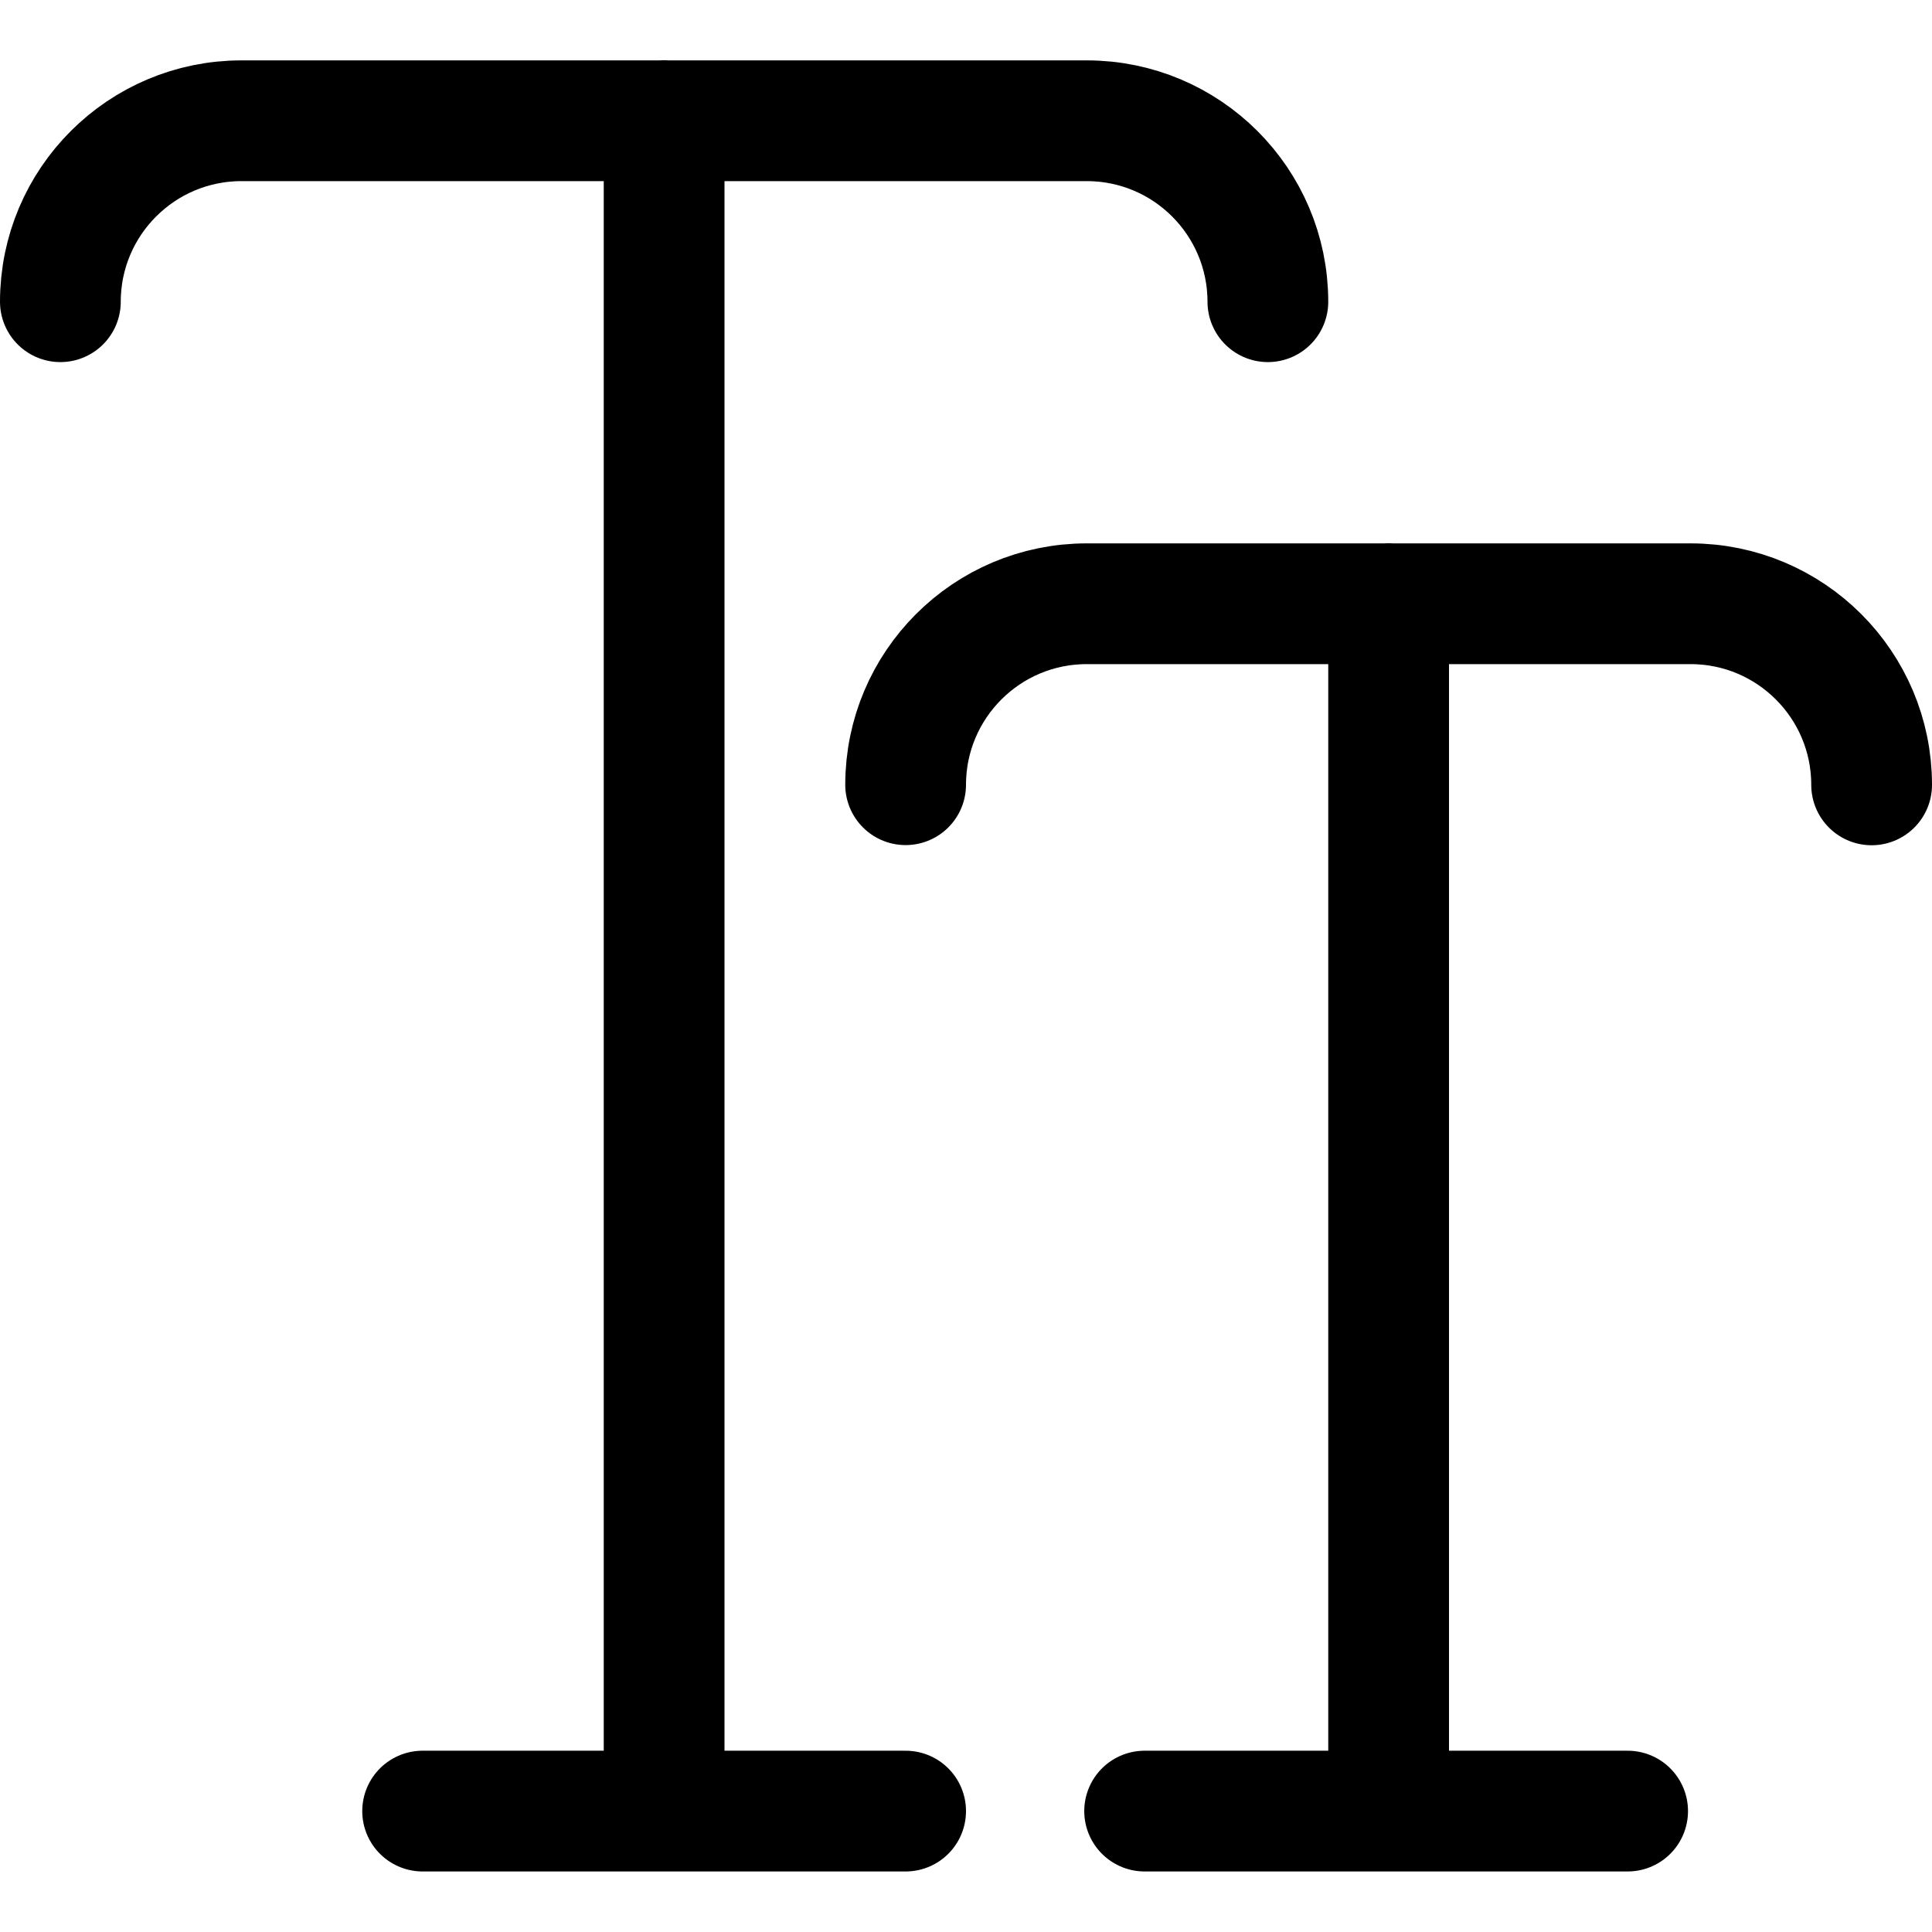
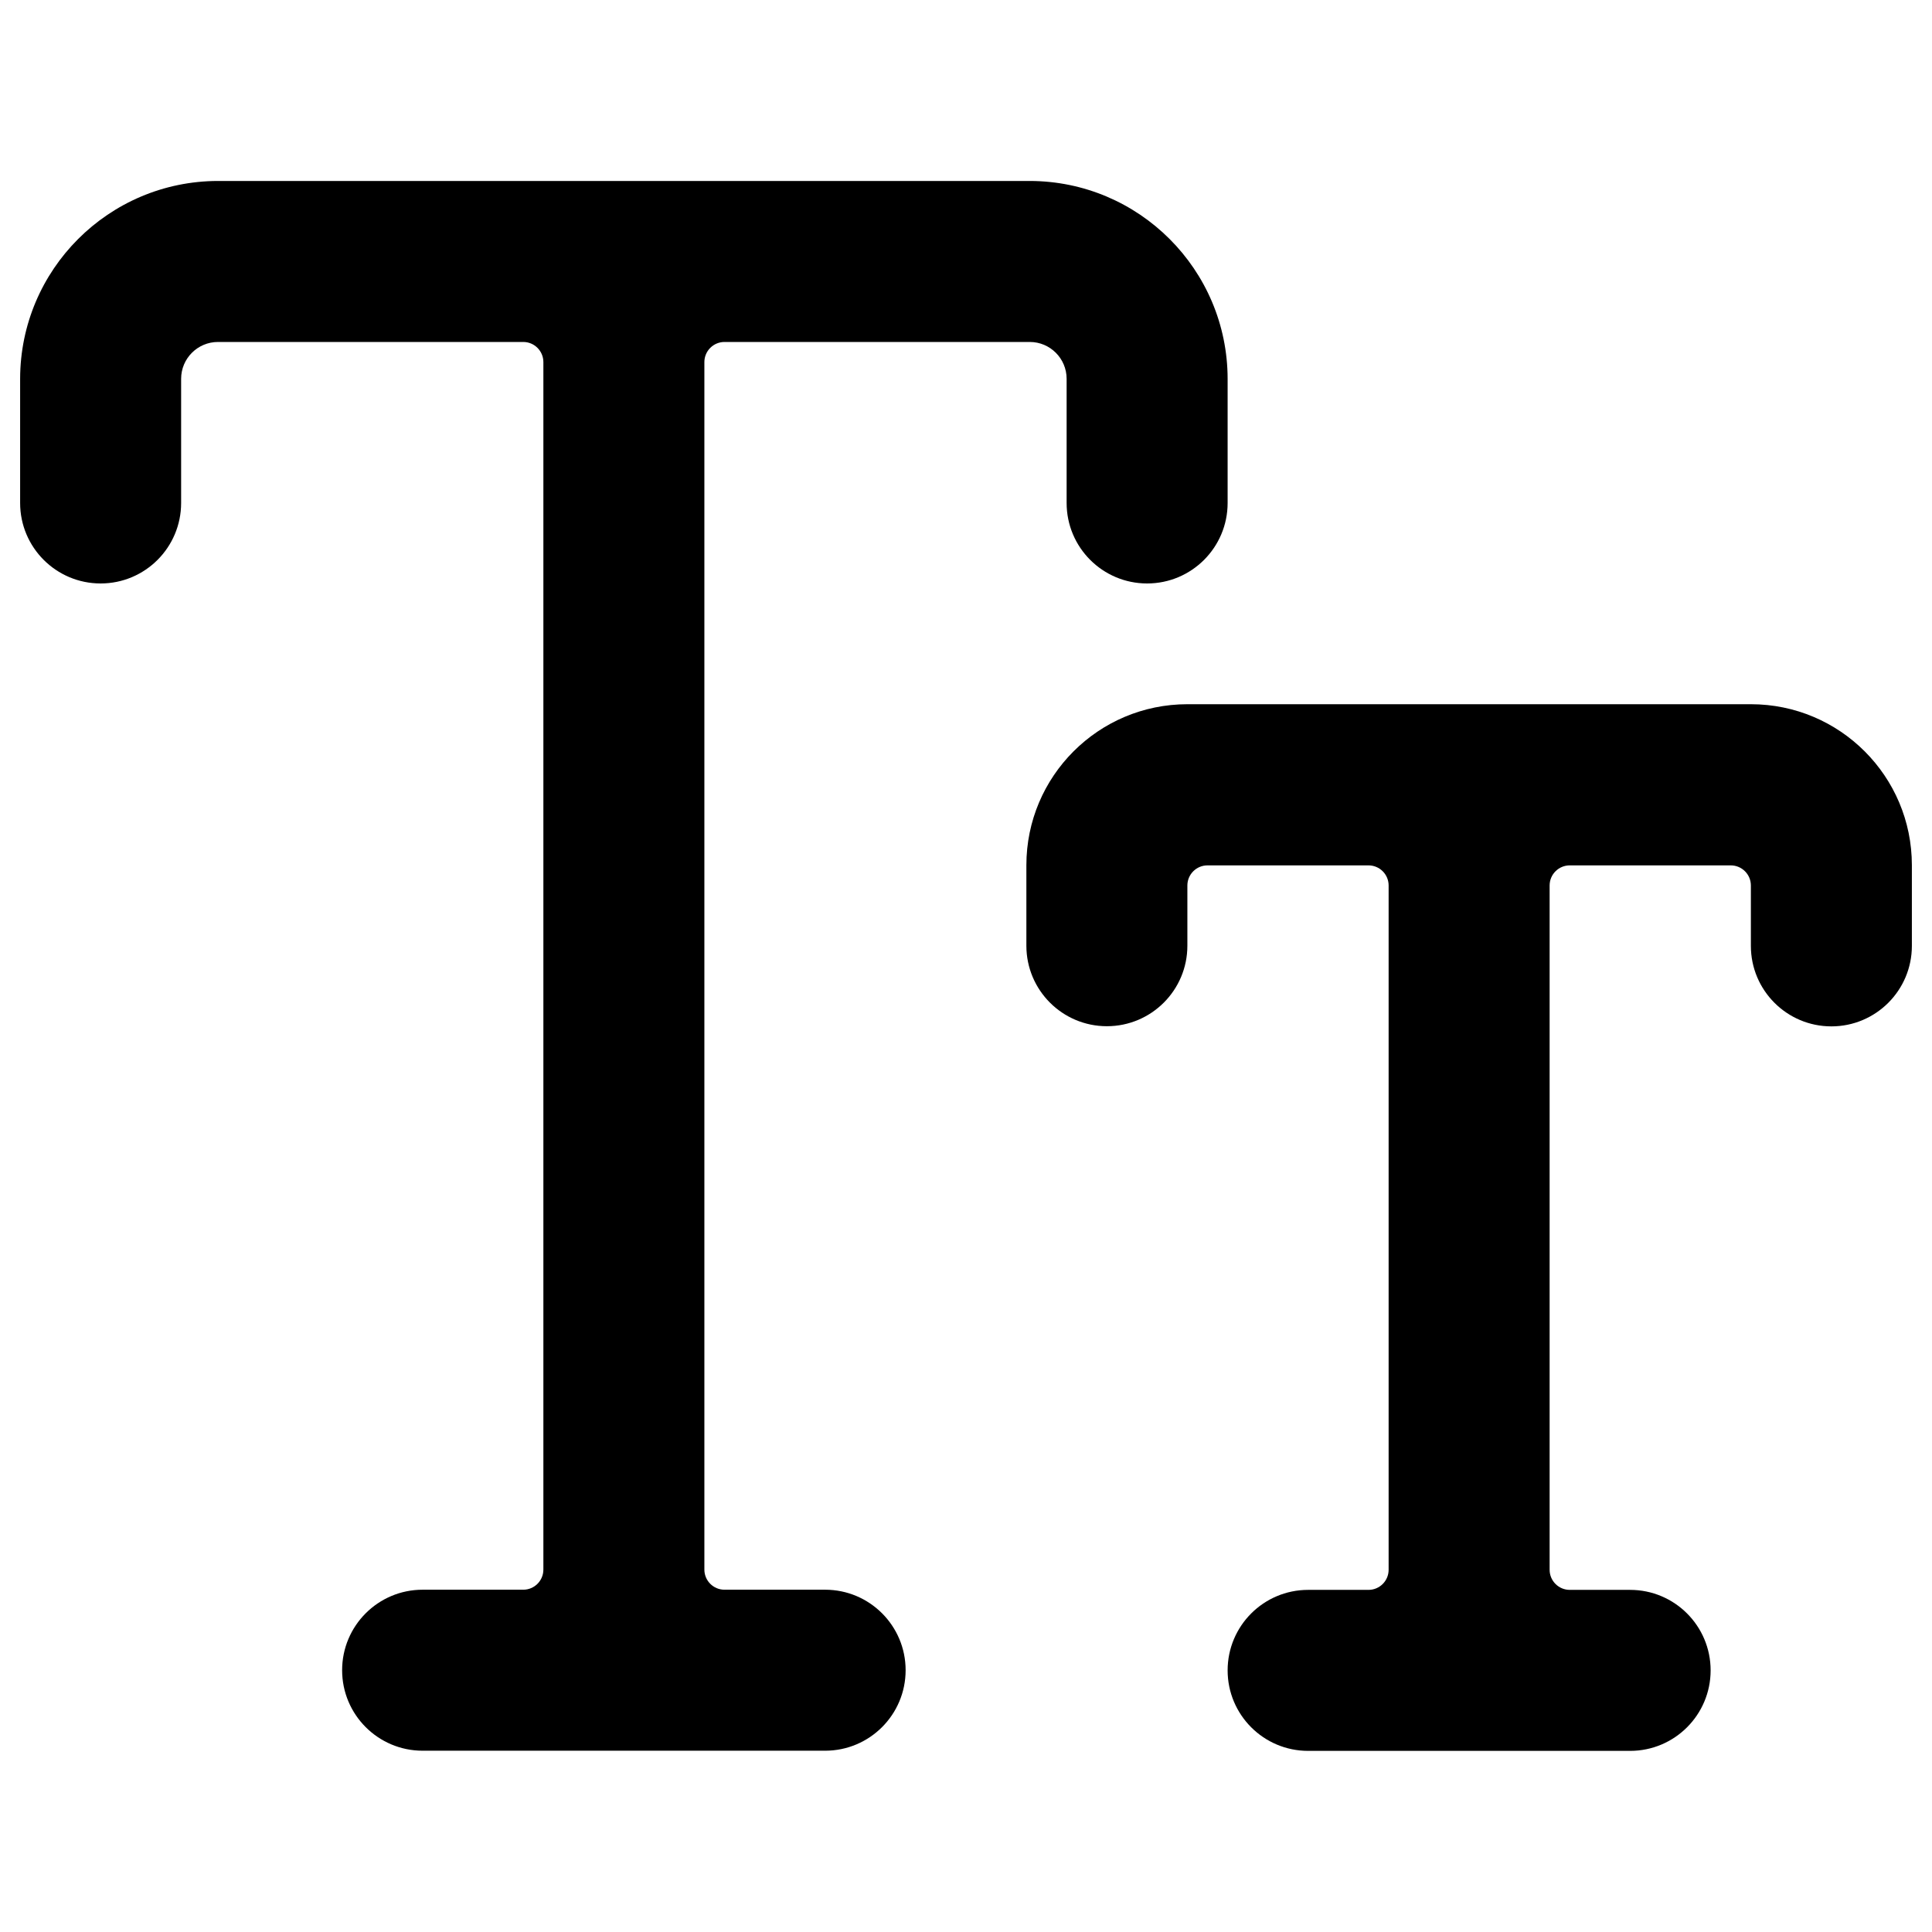
<svg xmlns="http://www.w3.org/2000/svg" viewBox="0 0 24 24">
-   <defs>
-     <style>
-             .a {
-                 fill: none;
-                 stroke: #000;
-                 stroke-linecap: round;
-                 stroke-linejoin: round;
-                 stroke-width: 1.5px;
-             }
-     </style>
-   </defs>
-   <path class="a" d="M15.75 3.748A2.25 2.25 0 0 0 13.5 1.5H3A2.25 2.25 0 0 0 .75 3.748M8.25 1.498v21M5.25 22.498h6M11.25 9.748A2.25 2.25 0 0 1 13.5 7.5H21a2.25 2.25 0 0 1 2.25 2.25M17.25 7.498v15M14.219 22.498h6" />
+   <path d="M10.25 19.748H9a.25.25 0 0 1-.25-.25V4.5A.25.25 0 0 1 9 4.248h3.792a.458.458 0 0 1 .458.458v1.542a1 1 0 1 0 2 0V4.706a2.461 2.461 0 0 0-2.458-2.458H2.708A2.461 2.461 0 0 0 .25 4.706v1.542a1 1 0 0 0 2 0V4.706a.458.458 0 0 1 .458-.458H6.5a.25.25 0 0 1 .25.25v15a.25.25 0 0 1-.25.25H5.25a1 1 0 0 0 0 2h5a1 1 0 0 0 0-2z" />
+   <path d="M23.75 10.748a2 2 0 0 0-2-2h-7a2 2 0 0 0-2 2v1a1 1 0 0 0 2 0V11a.25.25 0 0 1 .25-.25h2a.25.25 0 0 1 .25.25v8.5a.25.25 0 0 1-.25.25h-.75a1 1 0 0 0 0 2h4a1 1 0 0 0 0-2h-.75a.25.25 0 0 1-.25-.25V11a.25.25 0 0 1 .25-.25h2a.25.25 0 0 1 .25.25v.75a1 1 0 0 0 2 0z" />
</svg>
